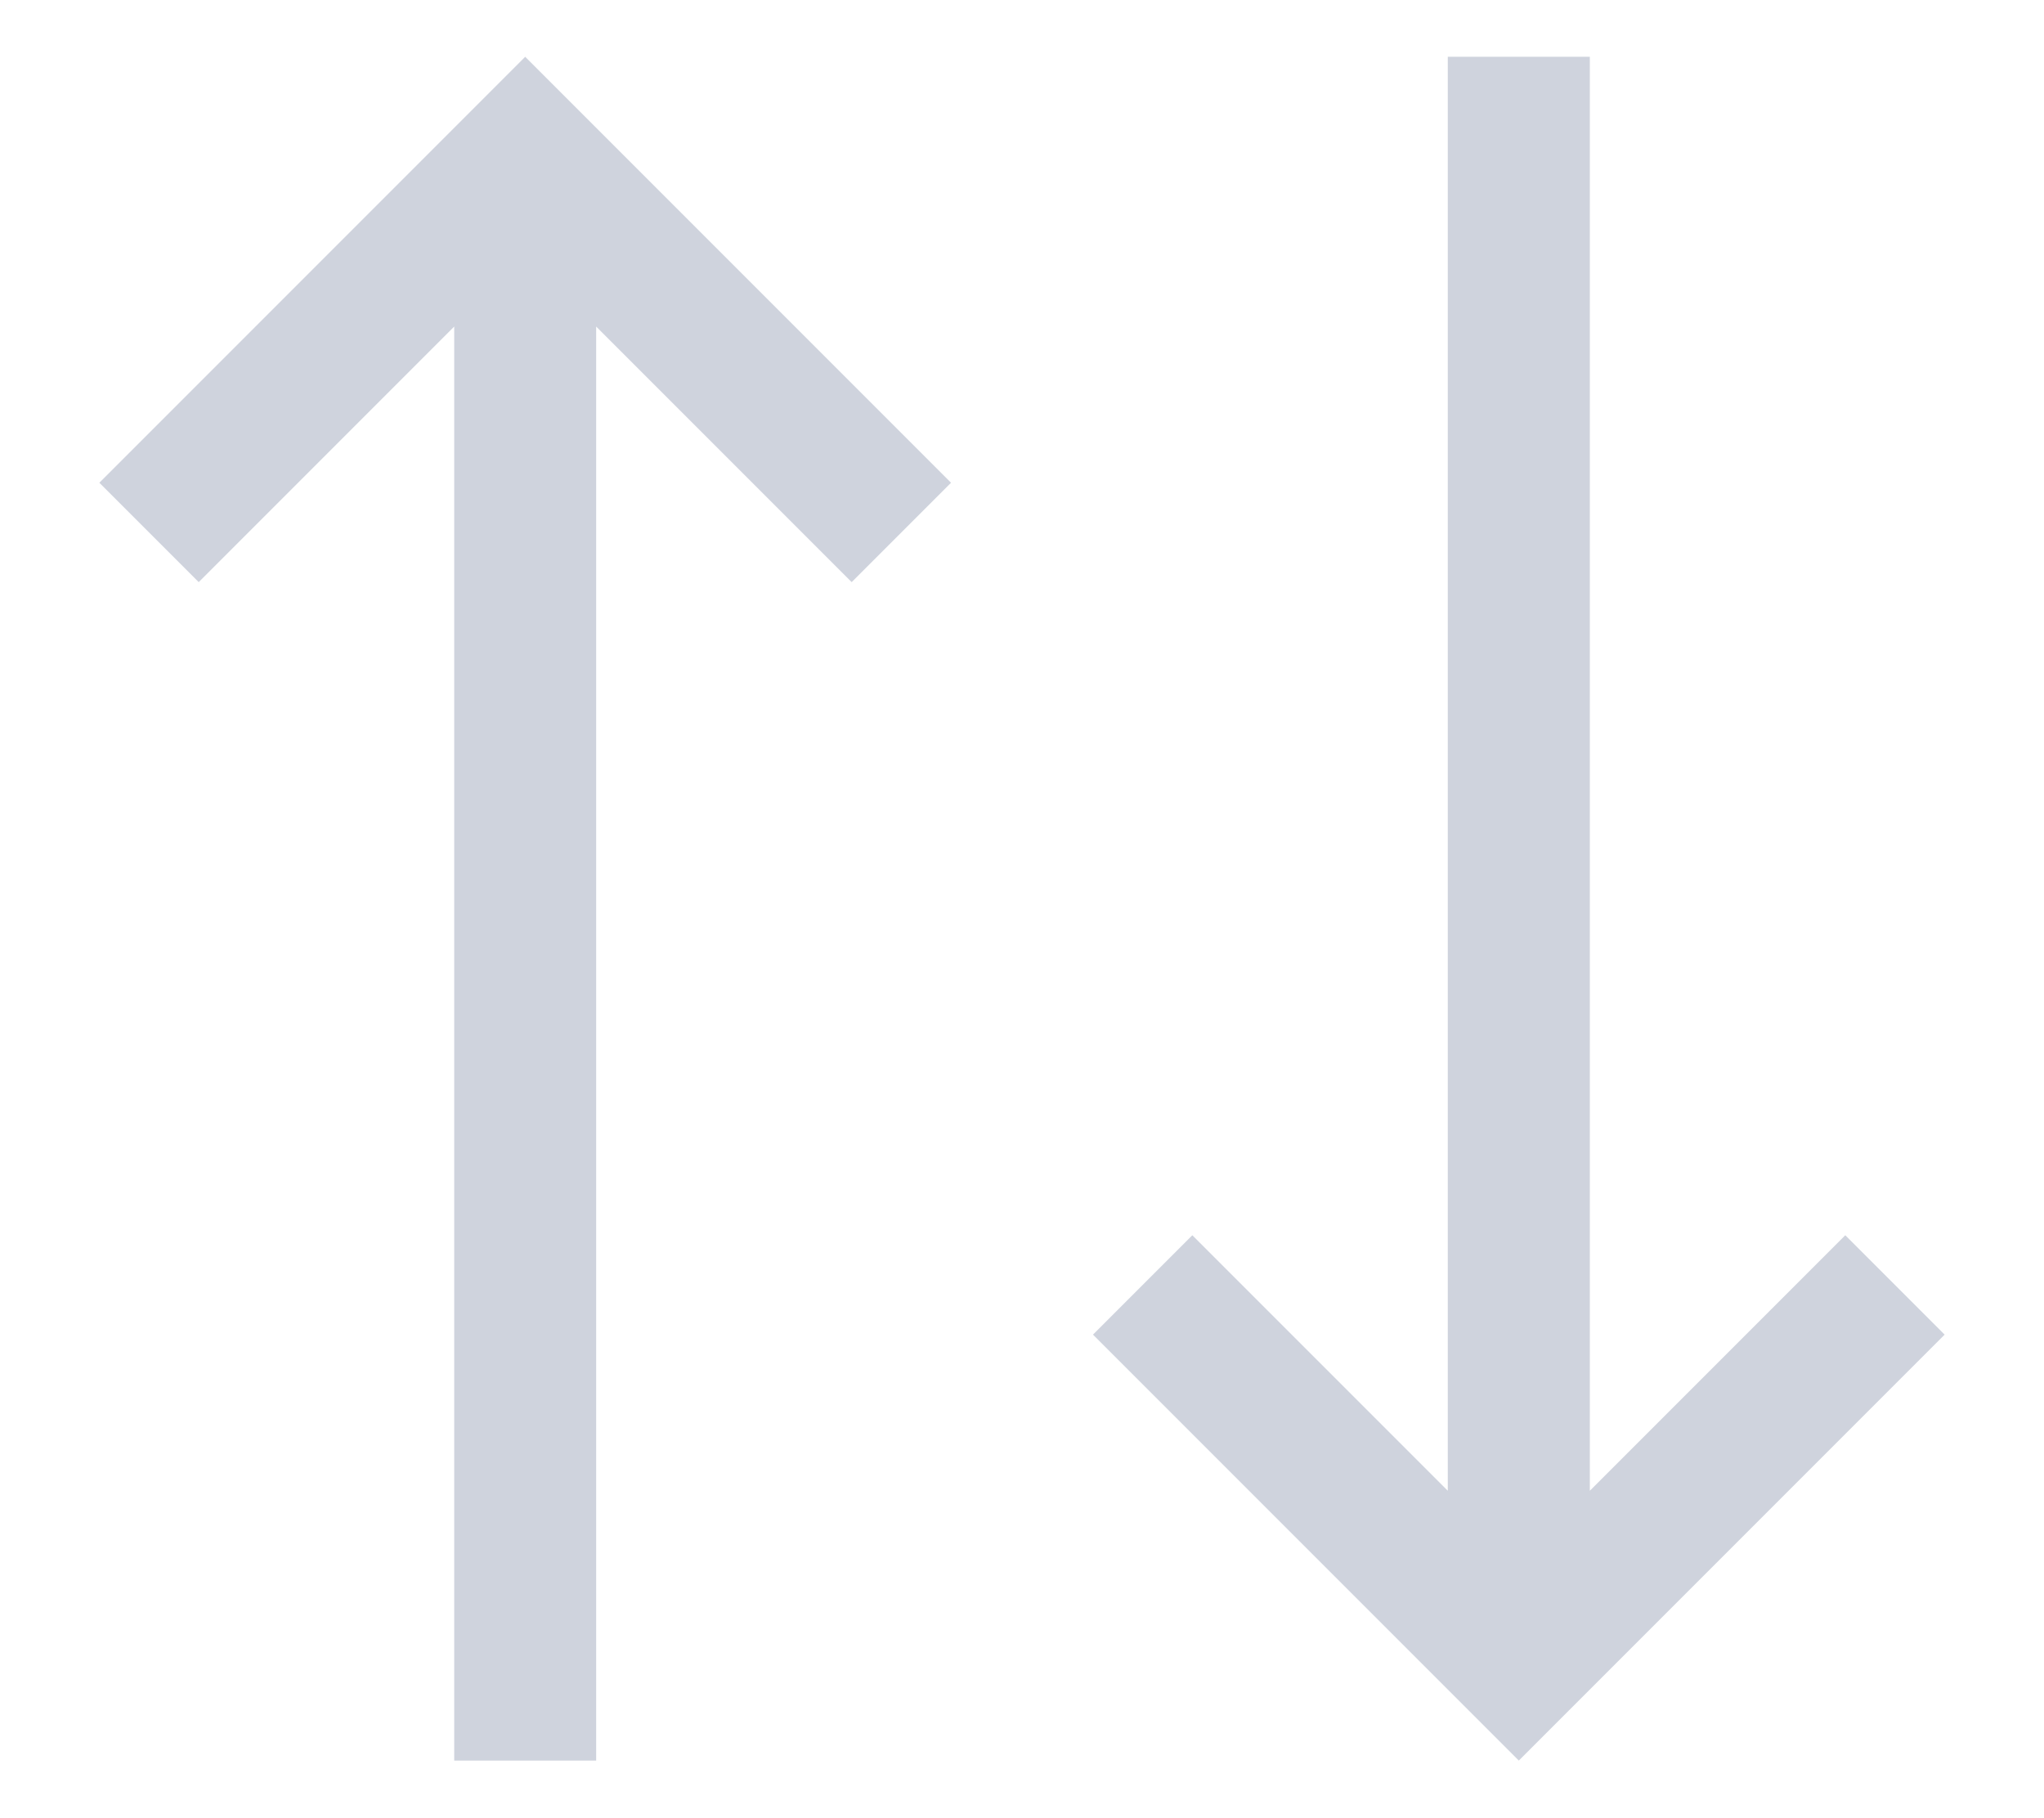
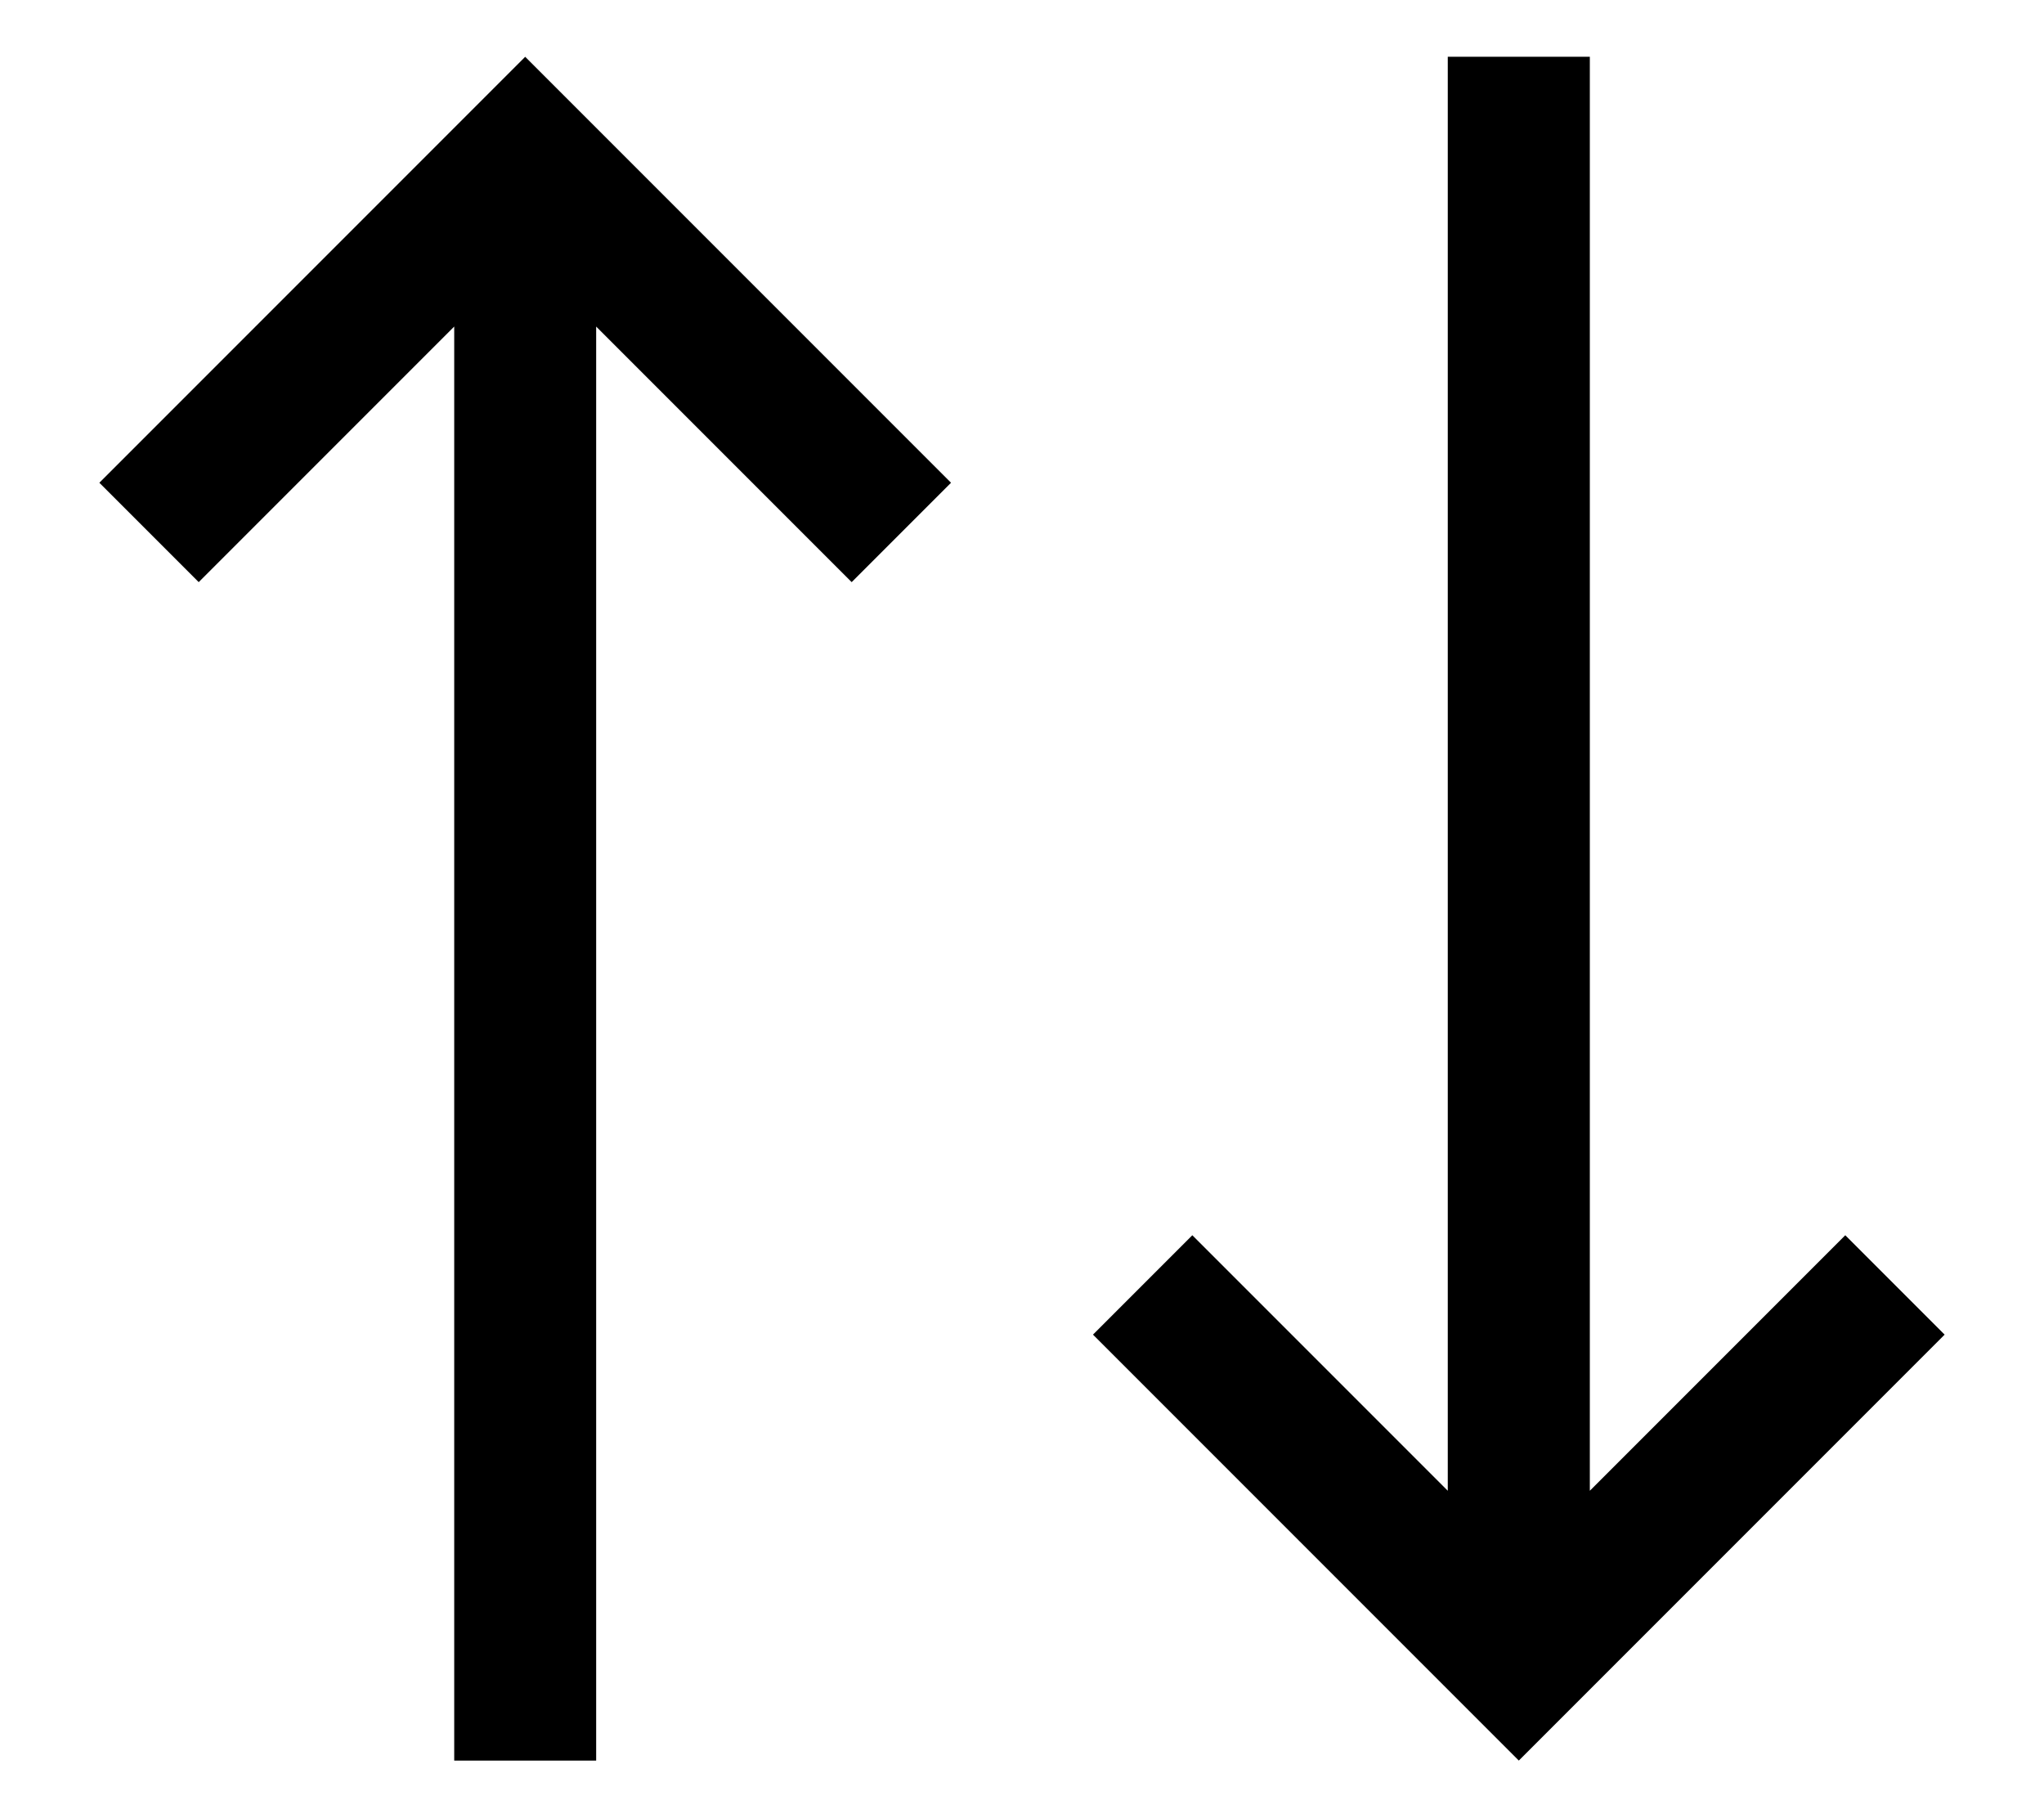
<svg xmlns="http://www.w3.org/2000/svg" viewBox="0 0 18 16" fill="none">
-   <path d="M13.062 13.125V0.812H13.688V13.125V13.879L14.221 13.346L16.25 11.317L16.683 11.75L13.375 15.058L10.067 11.75L10.5 11.317L12.529 13.346L13.062 13.879V13.125Z" fill="#CFD3DD" stroke="#CFD3DD" stroke-width="0.625" />
-   <path d="M4.625 0.5L0.875 4.25L1.75 5.125L4 2.875V15.5H5.25V2.875L7.5 5.125L8.375 4.25L4.625 0.5Z" fill="#CFD3DD" />
+   <path d="M13.062 13.125V0.812H13.688V13.125V13.879L14.221 13.346L16.25 11.317L16.683 11.75L13.375 15.058L10.067 11.75L10.5 11.317L12.529 13.346L13.062 13.879V13.125Z" fill="currentColor" stroke="currentColor" stroke-width="0.625" />
+   <path d="M4.625 0.5L0.875 4.25L1.75 5.125L4 2.875V15.5H5.25V2.875L7.5 5.125L8.375 4.25L4.625 0.5Z" fill="currentColor" />
</svg>
